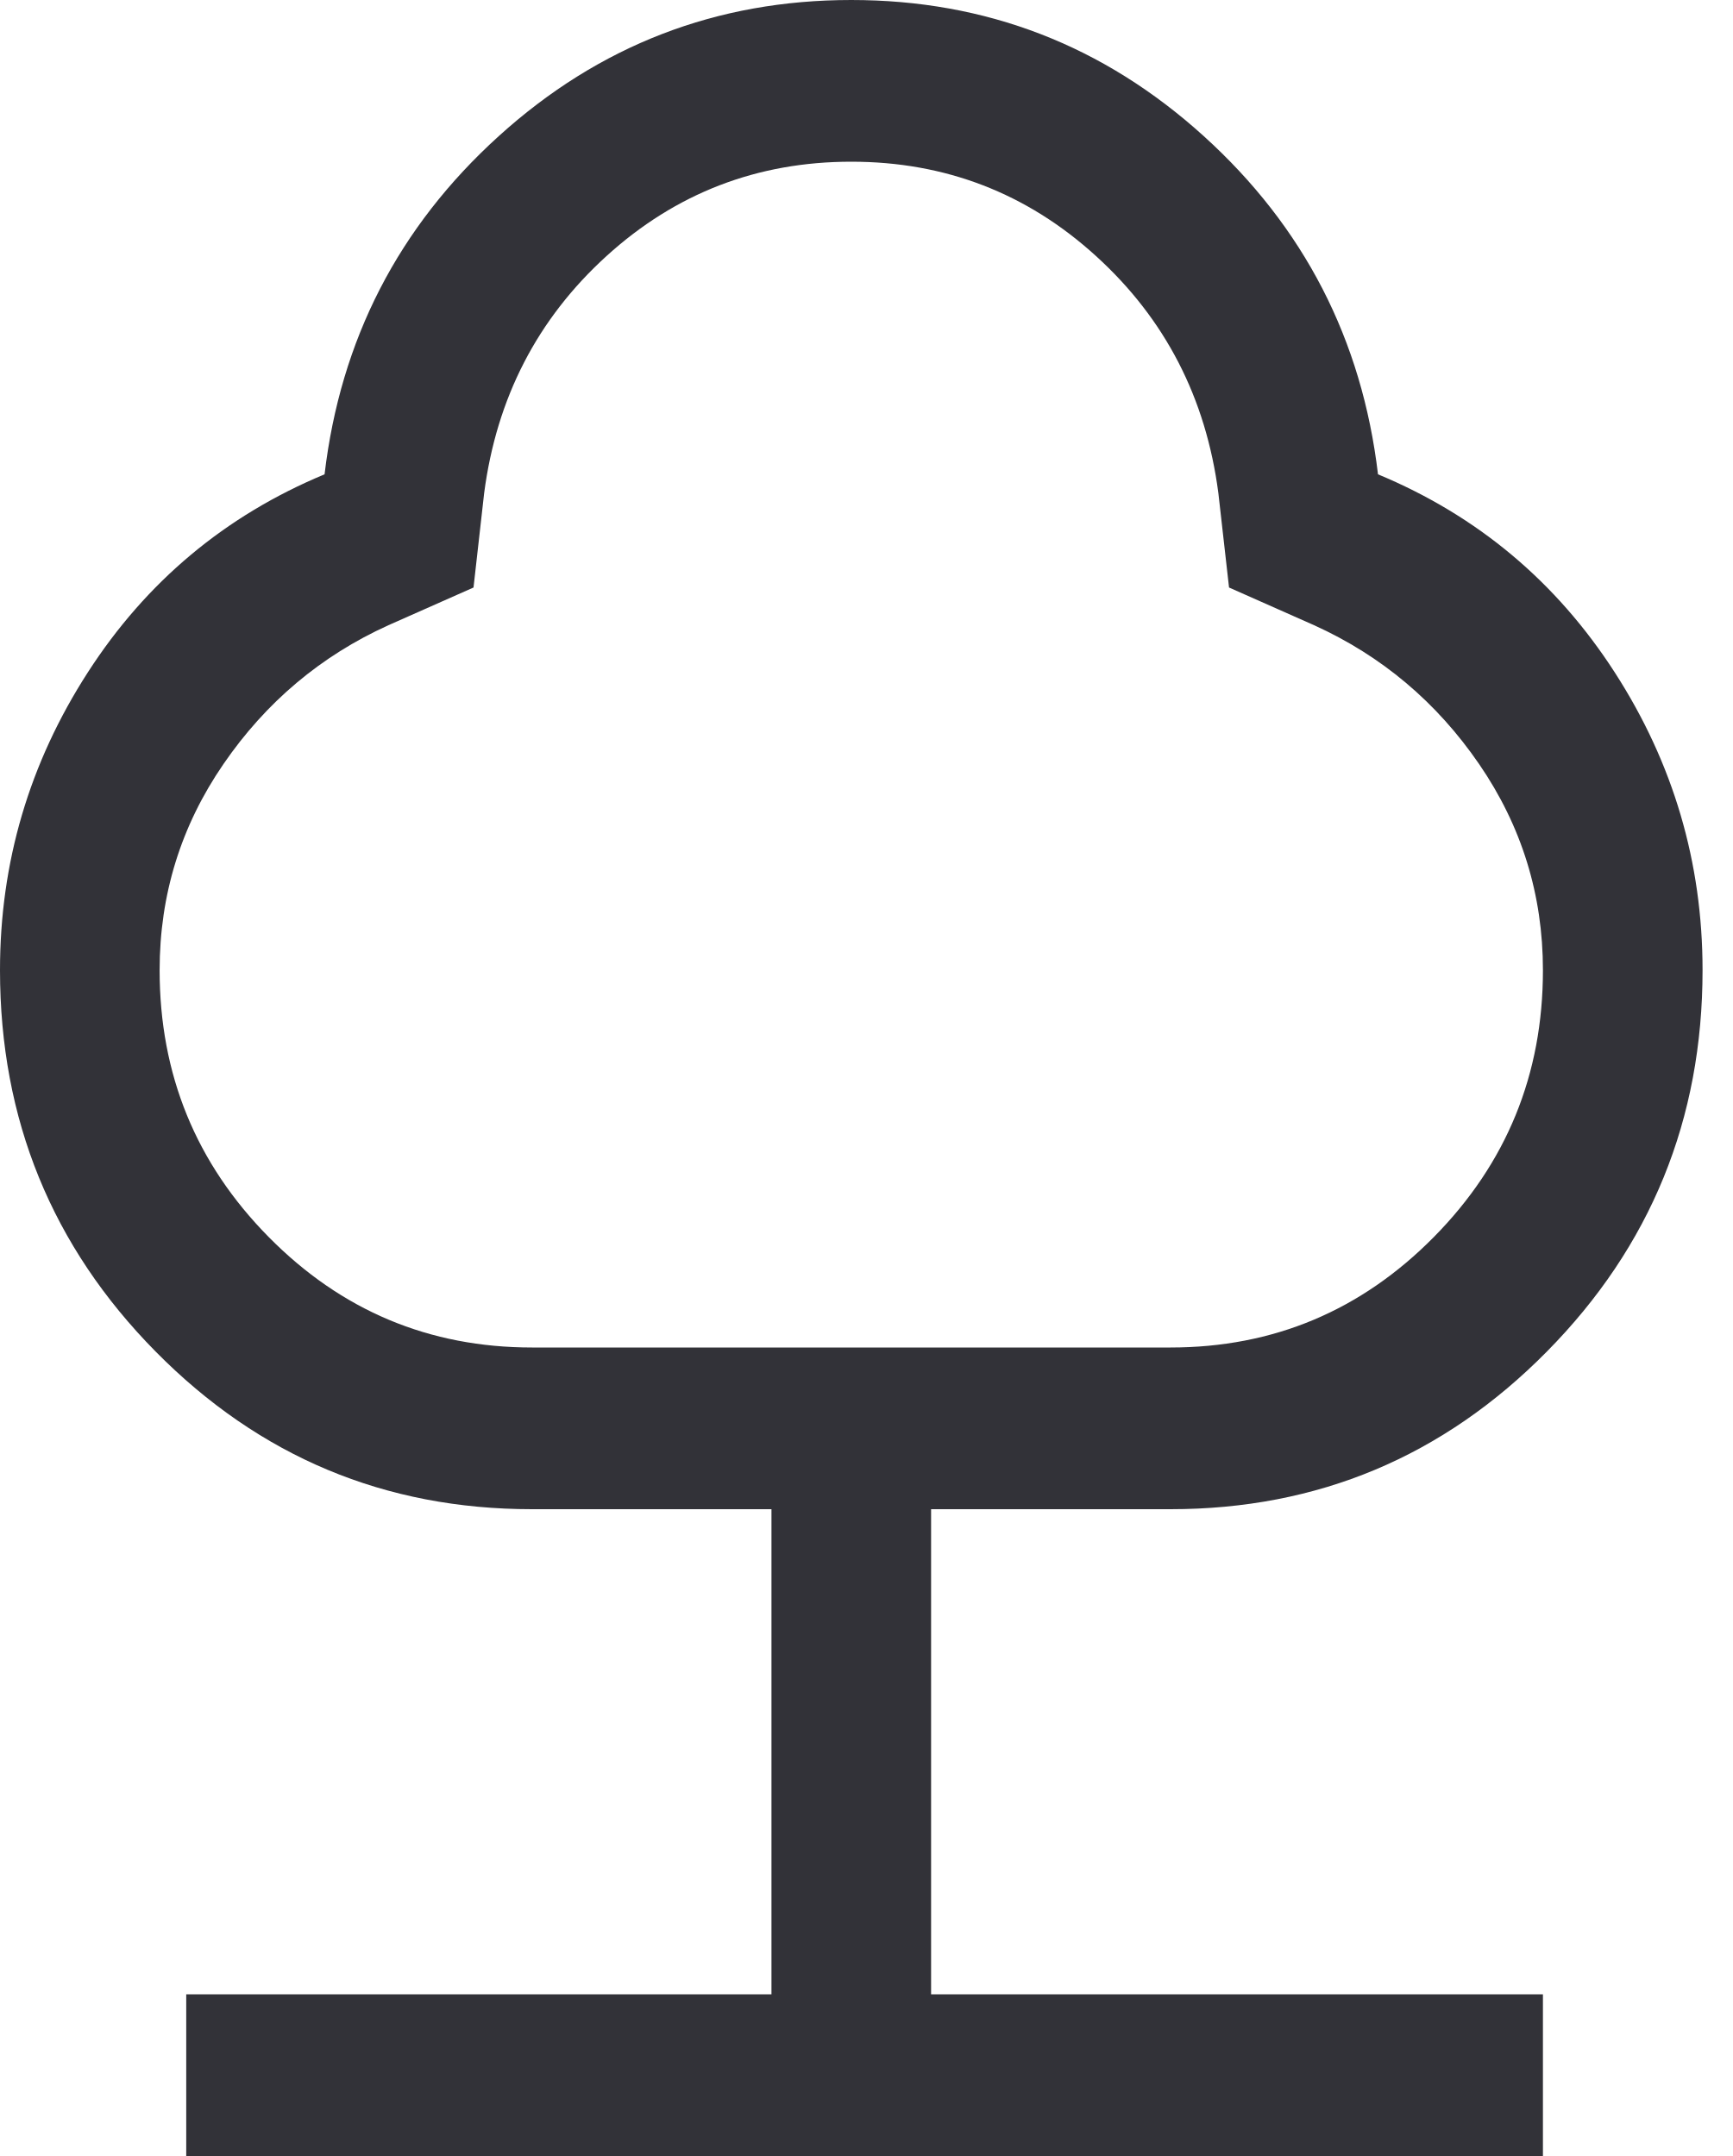
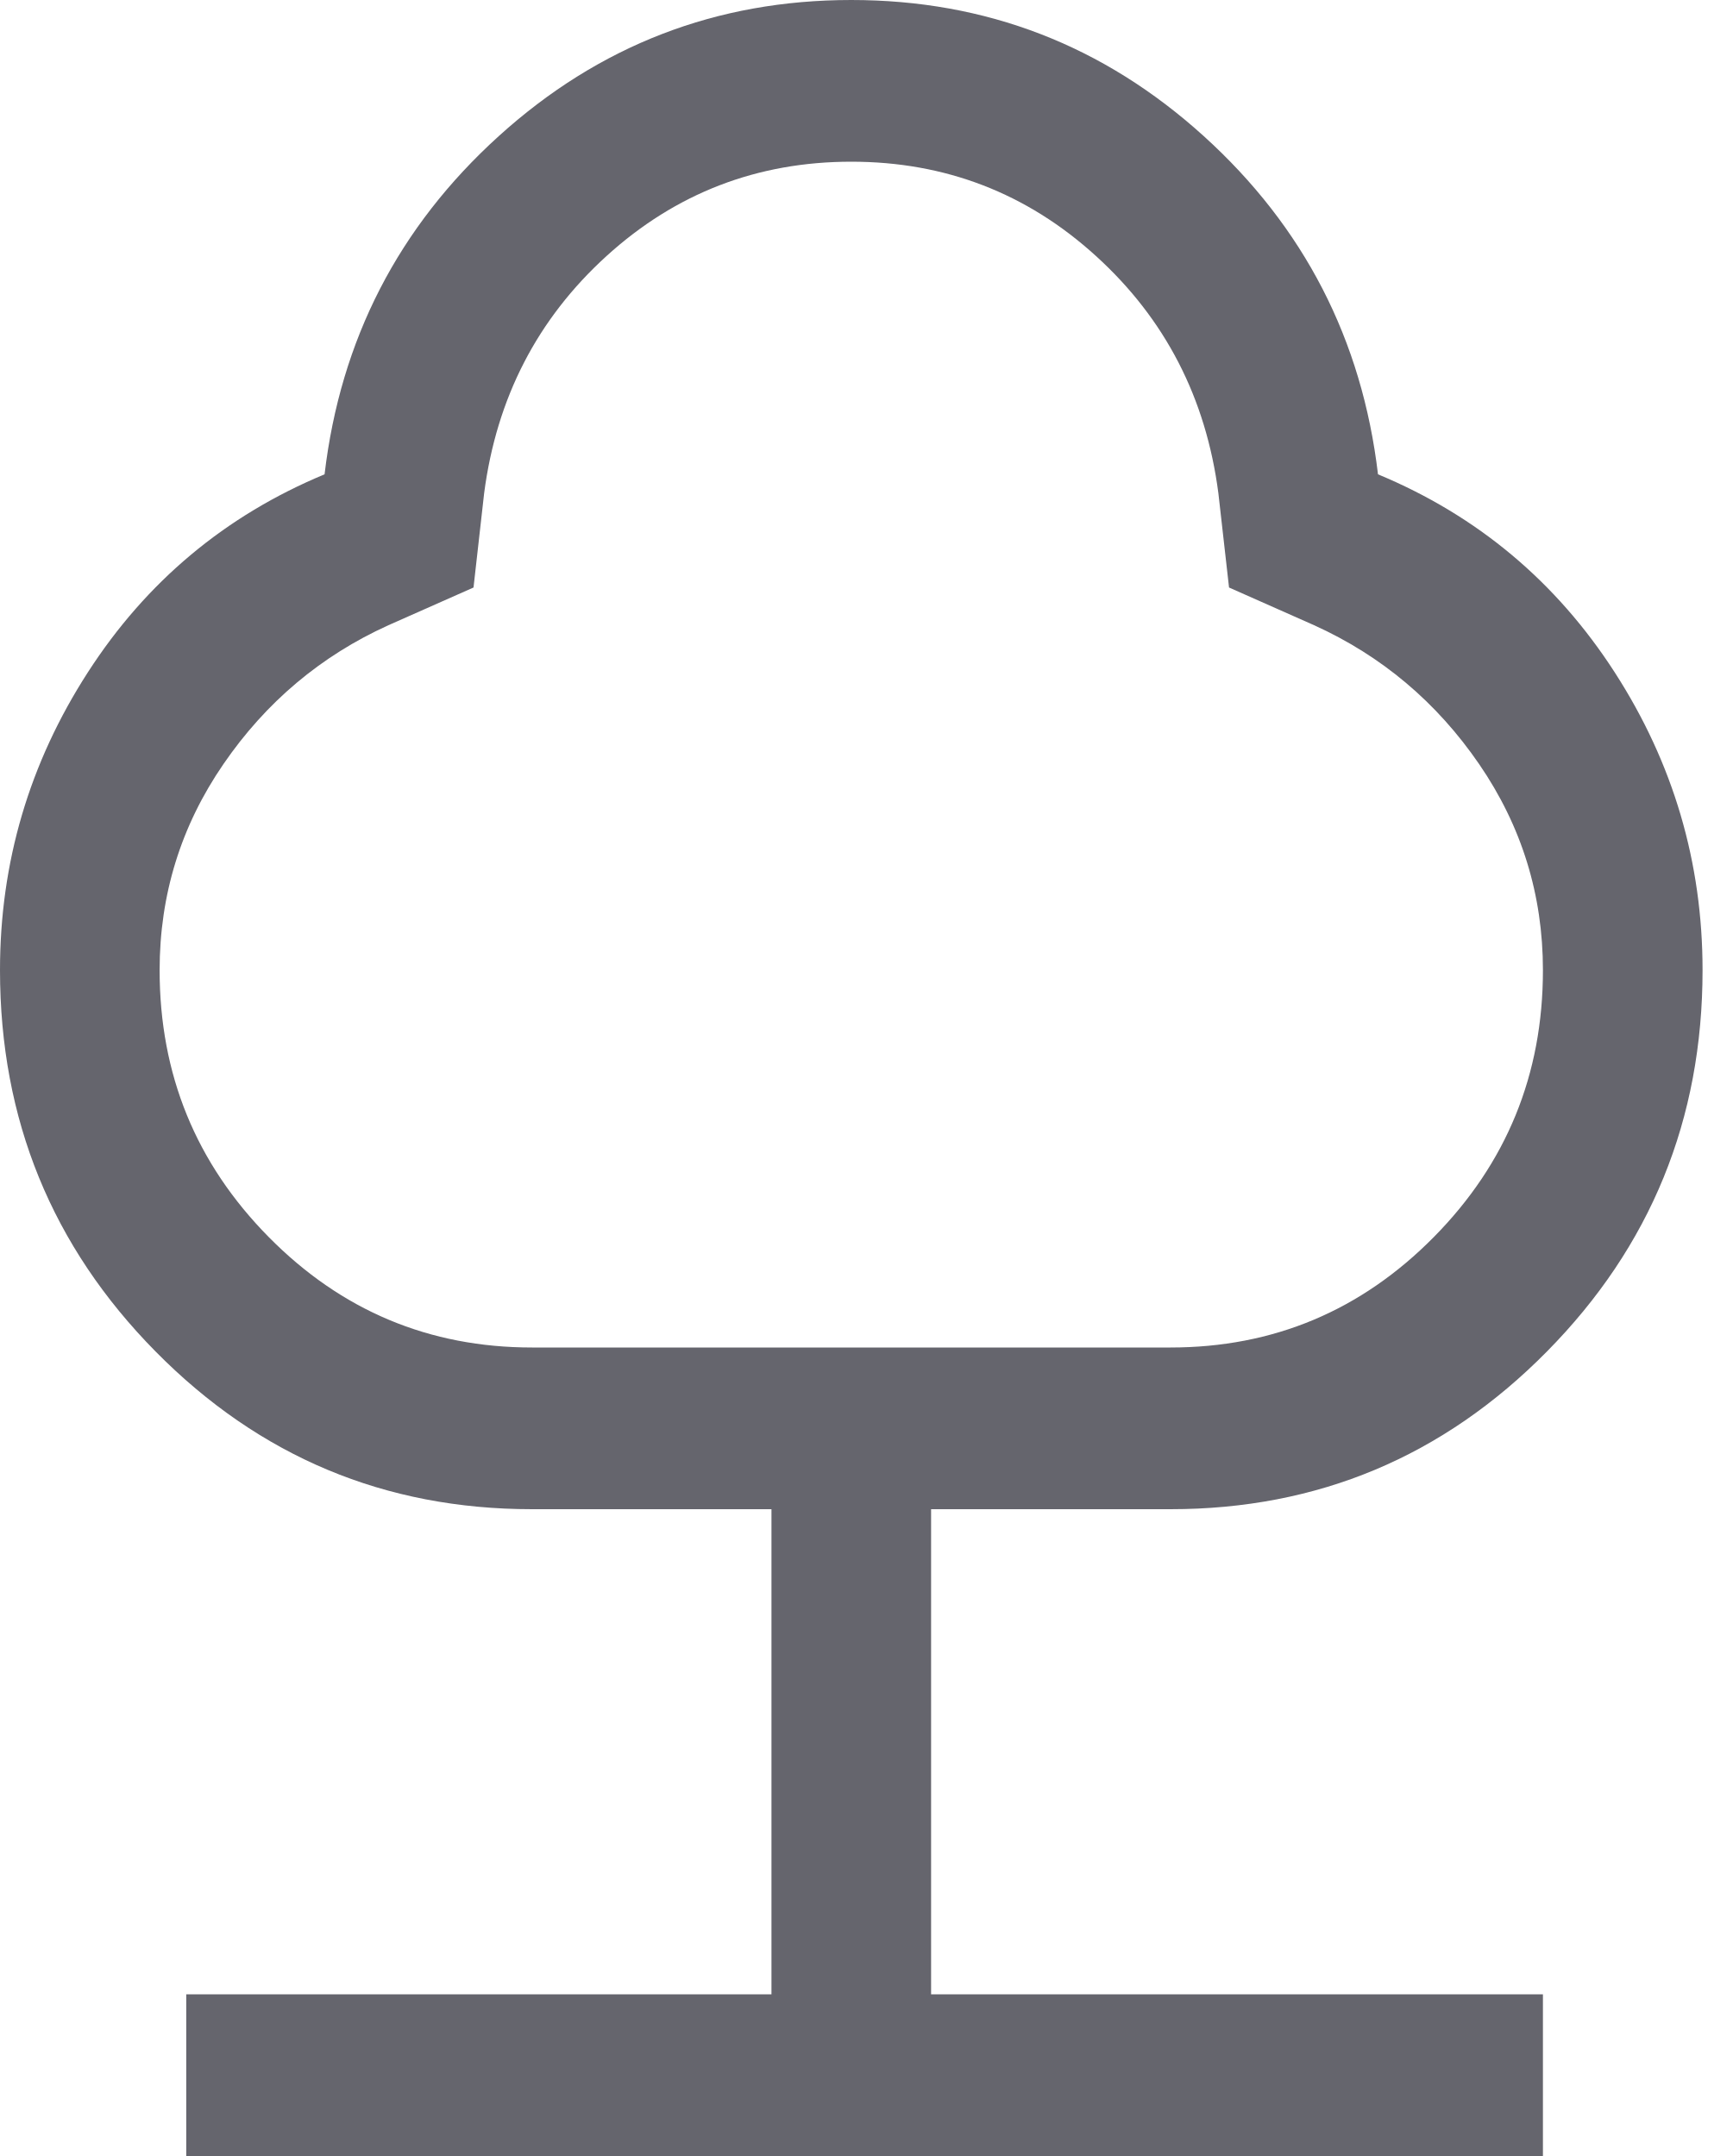
<svg xmlns="http://www.w3.org/2000/svg" width="45" height="56" viewBox="0 0 45 56" fill="none">
-   <path d="M4.836 56V51.8H20.033V39.2H13.816C9.993 39.2 6.735 37.835 4.041 35.105C1.347 32.375 0 29.073 0 25.2C0 22.4 0.76 19.822 2.28 17.465C3.799 15.108 5.849 13.393 8.428 12.32C8.842 8.82 10.35 5.892 12.952 3.535C15.554 1.178 18.605 0 22.105 0C25.605 0 28.656 1.178 31.258 3.535C33.86 5.892 35.368 8.82 35.783 12.32C38.362 13.393 40.411 15.108 41.931 17.465C43.451 19.822 44.211 22.4 44.211 25.2C44.211 29.073 42.864 32.375 40.169 35.105C37.475 37.835 34.217 39.2 30.395 39.2H24.178V51.8H40.066V56H4.836ZM13.816 35H30.395C33.066 35 35.345 34.043 37.234 32.13C39.122 30.217 40.066 27.907 40.066 25.2C40.066 23.24 39.513 21.455 38.408 19.845C37.303 18.235 35.875 17.033 34.125 16.24L31.915 15.26L31.638 12.81C31.316 10.337 30.257 8.283 28.46 6.65C26.665 5.017 24.546 4.2 22.105 4.2C19.665 4.2 17.546 5.017 15.75 6.65C13.954 8.283 12.895 10.337 12.572 12.81L12.296 15.26L10.085 16.24C8.336 17.033 6.908 18.235 5.803 19.845C4.697 21.455 4.145 23.24 4.145 25.2C4.145 27.907 5.089 30.217 6.977 32.13C8.865 34.043 11.145 35 13.816 35Z" fill="#323238" />
+   <path d="M4.836 56V51.8H20.033V39.2H13.816C9.993 39.2 6.735 37.835 4.041 35.105C1.347 32.375 0 29.073 0 25.2C0 22.4 0.76 19.822 2.28 17.465C3.799 15.108 5.849 13.393 8.428 12.32C8.842 8.82 10.35 5.892 12.952 3.535C15.554 1.178 18.605 0 22.105 0C25.605 0 28.656 1.178 31.258 3.535C33.86 5.892 35.368 8.82 35.783 12.32C38.362 13.393 40.411 15.108 41.931 17.465C43.451 19.822 44.211 22.4 44.211 25.2C44.211 29.073 42.864 32.375 40.169 35.105C37.475 37.835 34.217 39.2 30.395 39.2H24.178V51.8H40.066V56H4.836ZM13.816 35H30.395C33.066 35 35.345 34.043 37.234 32.13C39.122 30.217 40.066 27.907 40.066 25.2C40.066 23.24 39.513 21.455 38.408 19.845C37.303 18.235 35.875 17.033 34.125 16.24L31.915 15.26L31.638 12.81C31.316 10.337 30.257 8.283 28.46 6.65C26.665 5.017 24.546 4.2 22.105 4.2C19.665 4.2 17.546 5.017 15.75 6.65C13.954 8.283 12.895 10.337 12.572 12.81L12.296 15.26L10.085 16.24C8.336 17.033 6.908 18.235 5.803 19.845C4.697 21.455 4.145 23.24 4.145 25.2C4.145 27.907 5.089 30.217 6.977 32.13C8.865 34.043 11.145 35 13.816 35Z" fill="#65656d" />
</svg>
